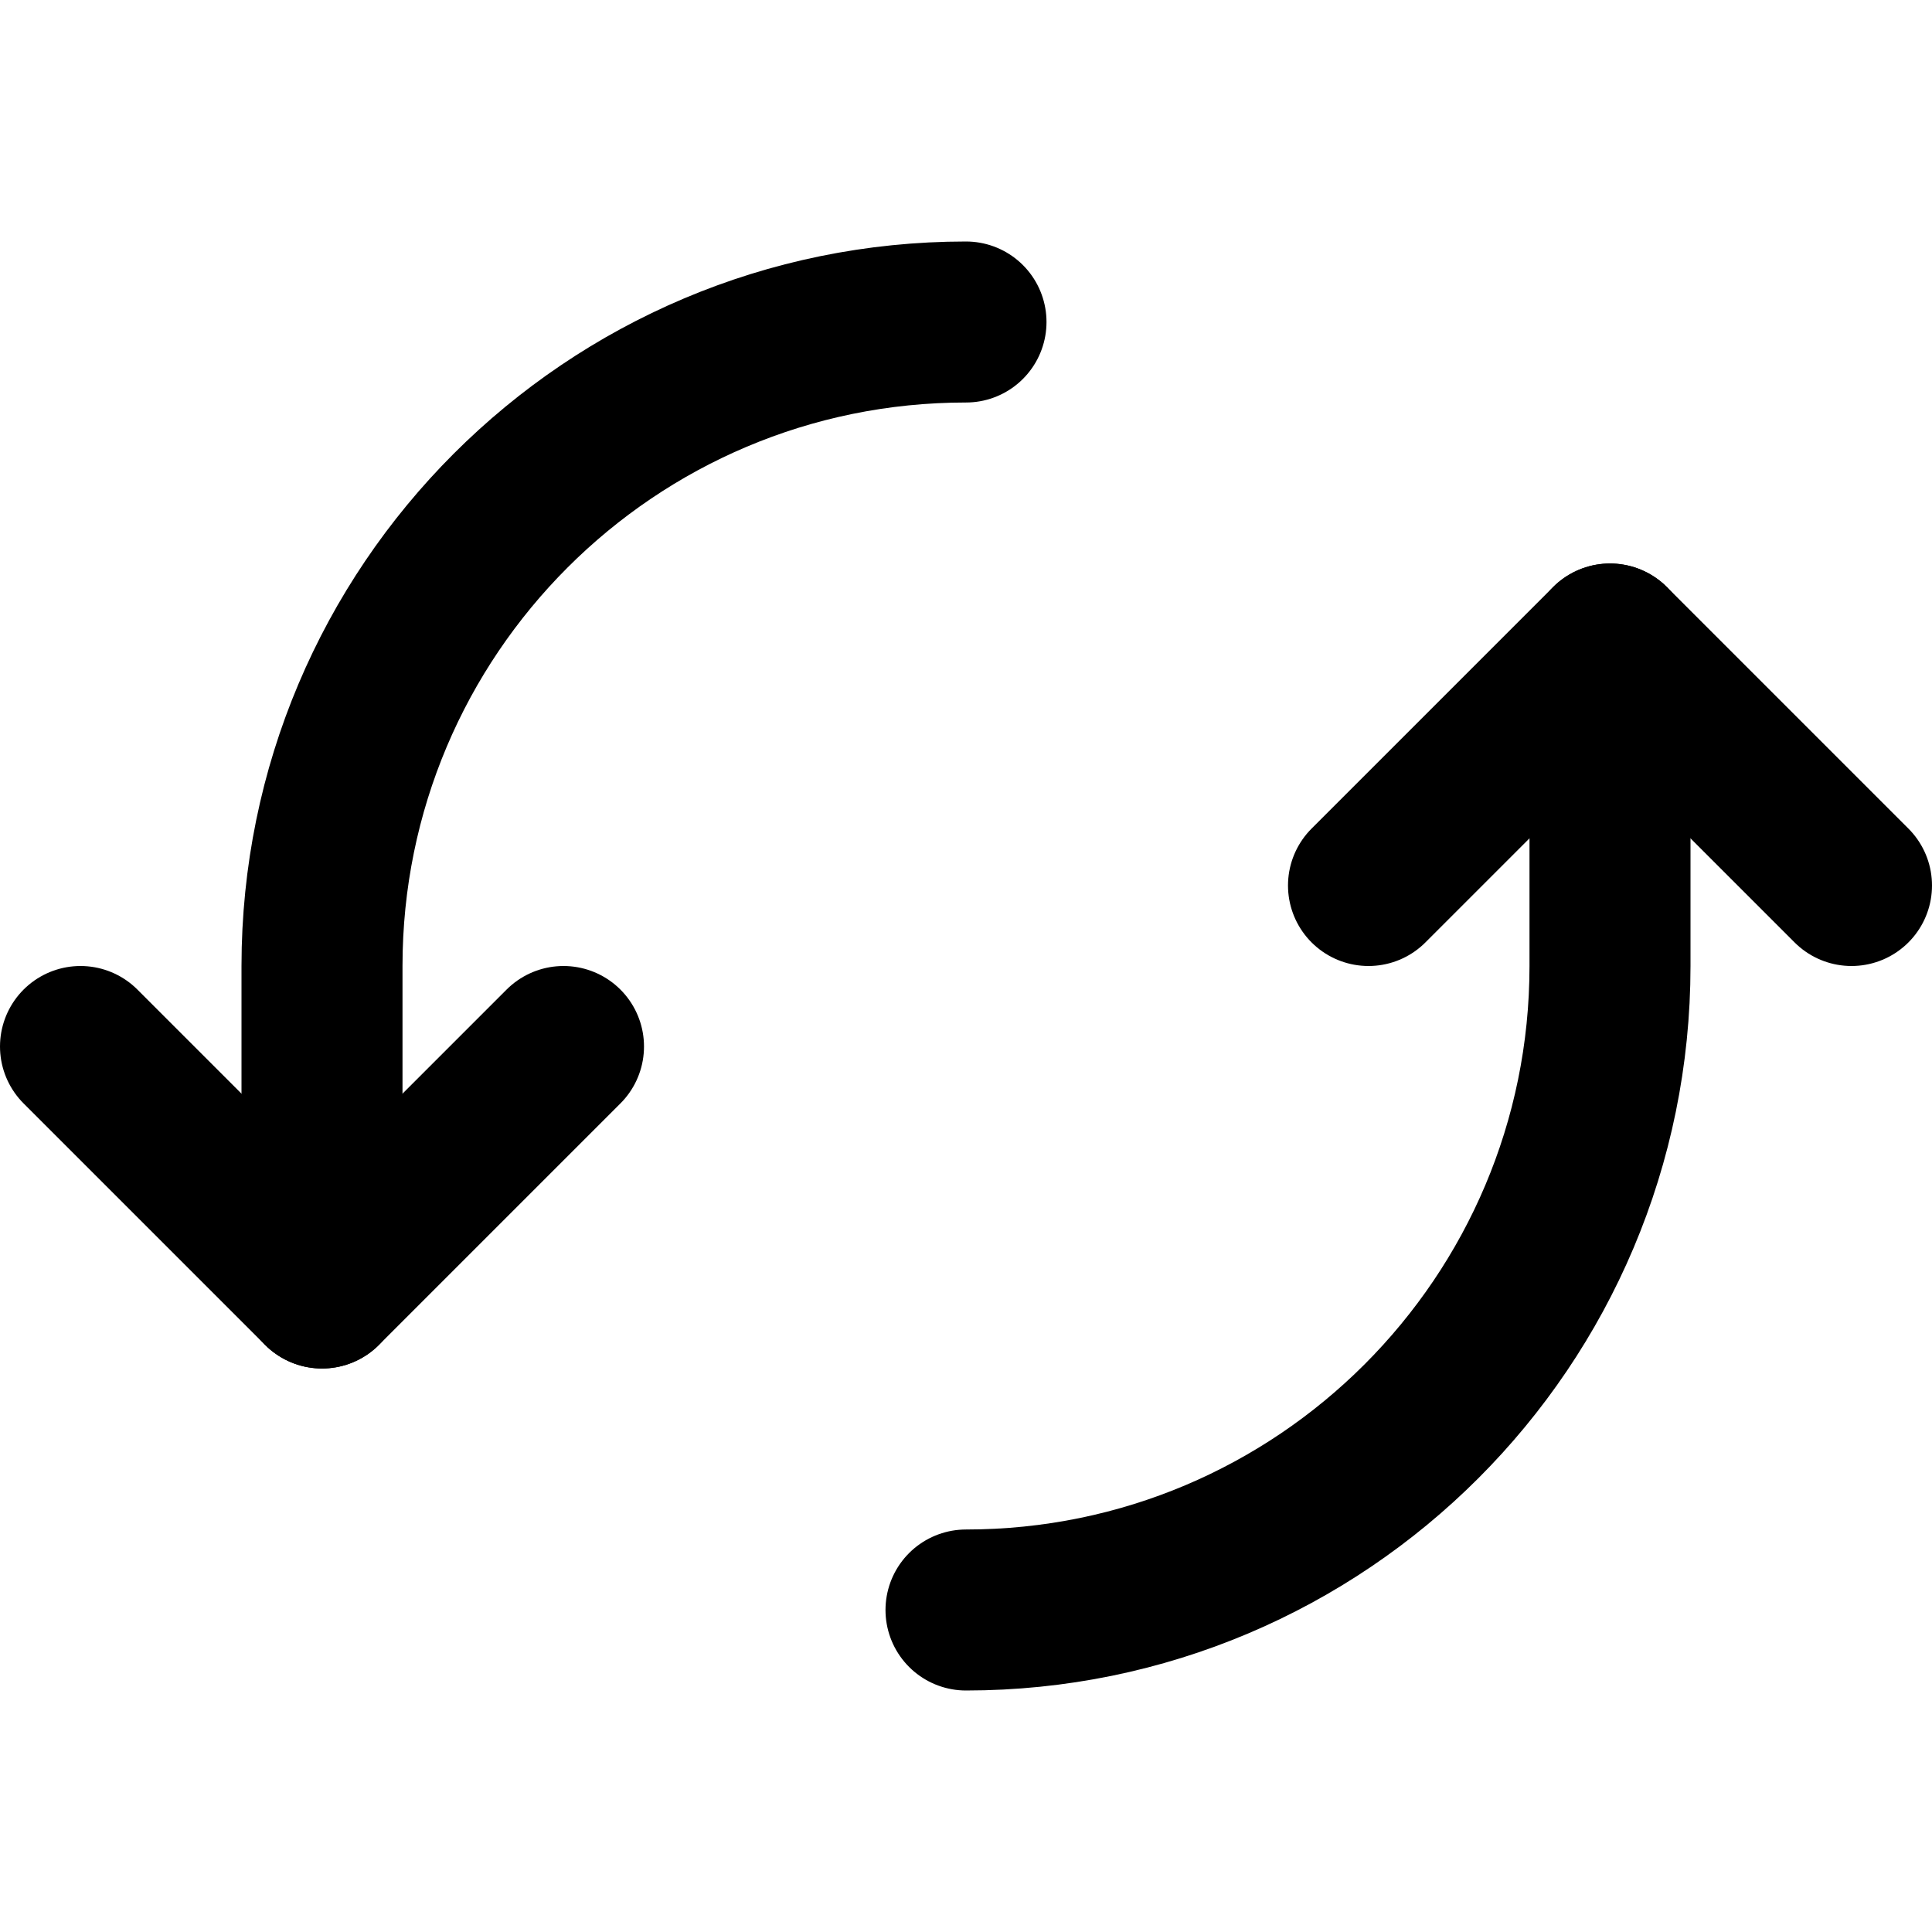
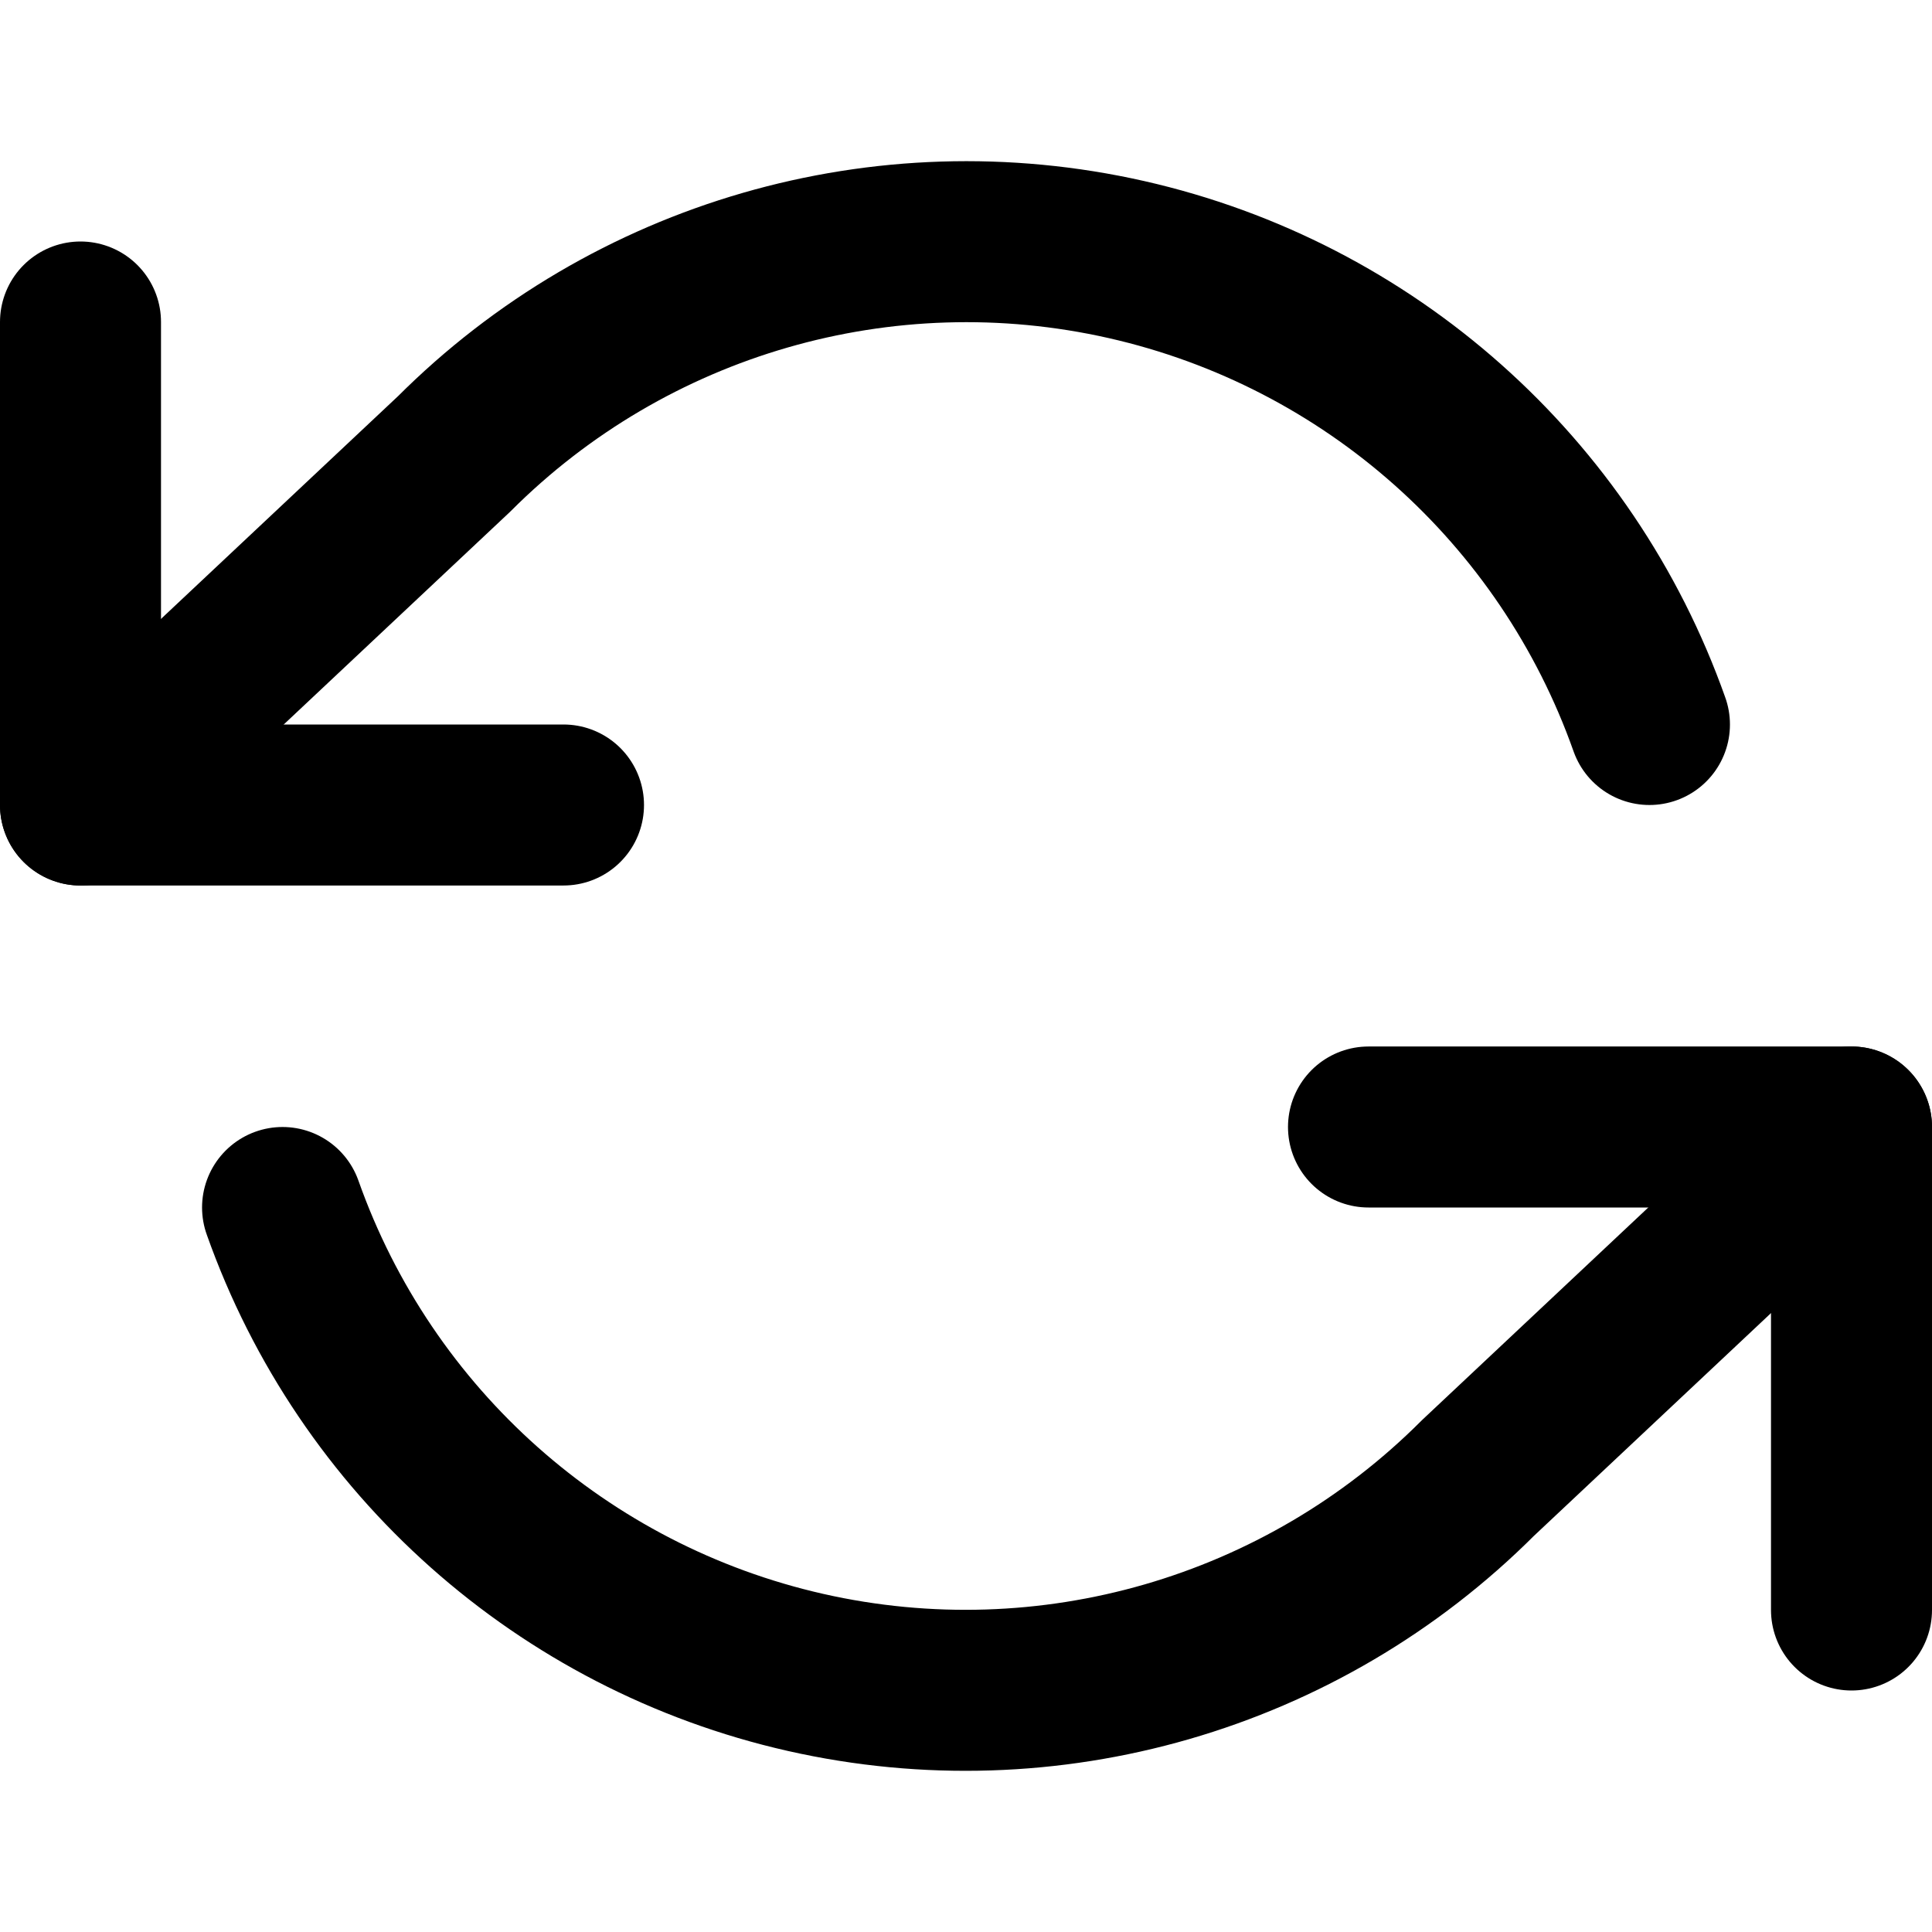
<svg xmlns="http://www.w3.org/2000/svg" width="24" height="24" viewBox="0 0 24 24" fill="none" stroke="#000" stroke-width="2" stroke-linecap="round" stroke-linejoin="round">
-   <path d="M12,4a8,8,0,0,0-8,8v4" />
-   <polyline points="7 13 4 16 1 13" />
-   <path d="M12,20a8,8,0,0,0,8-8V8" />
-   <polyline points="17 11 20 8 23 11" />
+   <polyline points="1 4 1 10 7 10" />
+   <polyline points="23 20 23 14 17 14" />
+   <path d="M20.49,9A9,9,0,0,0,5.64,5.64L1,10" />
+   <path d="M23,14l-4.64,4.36A9,9,0,0,1,3.51,15" />
</svg>
